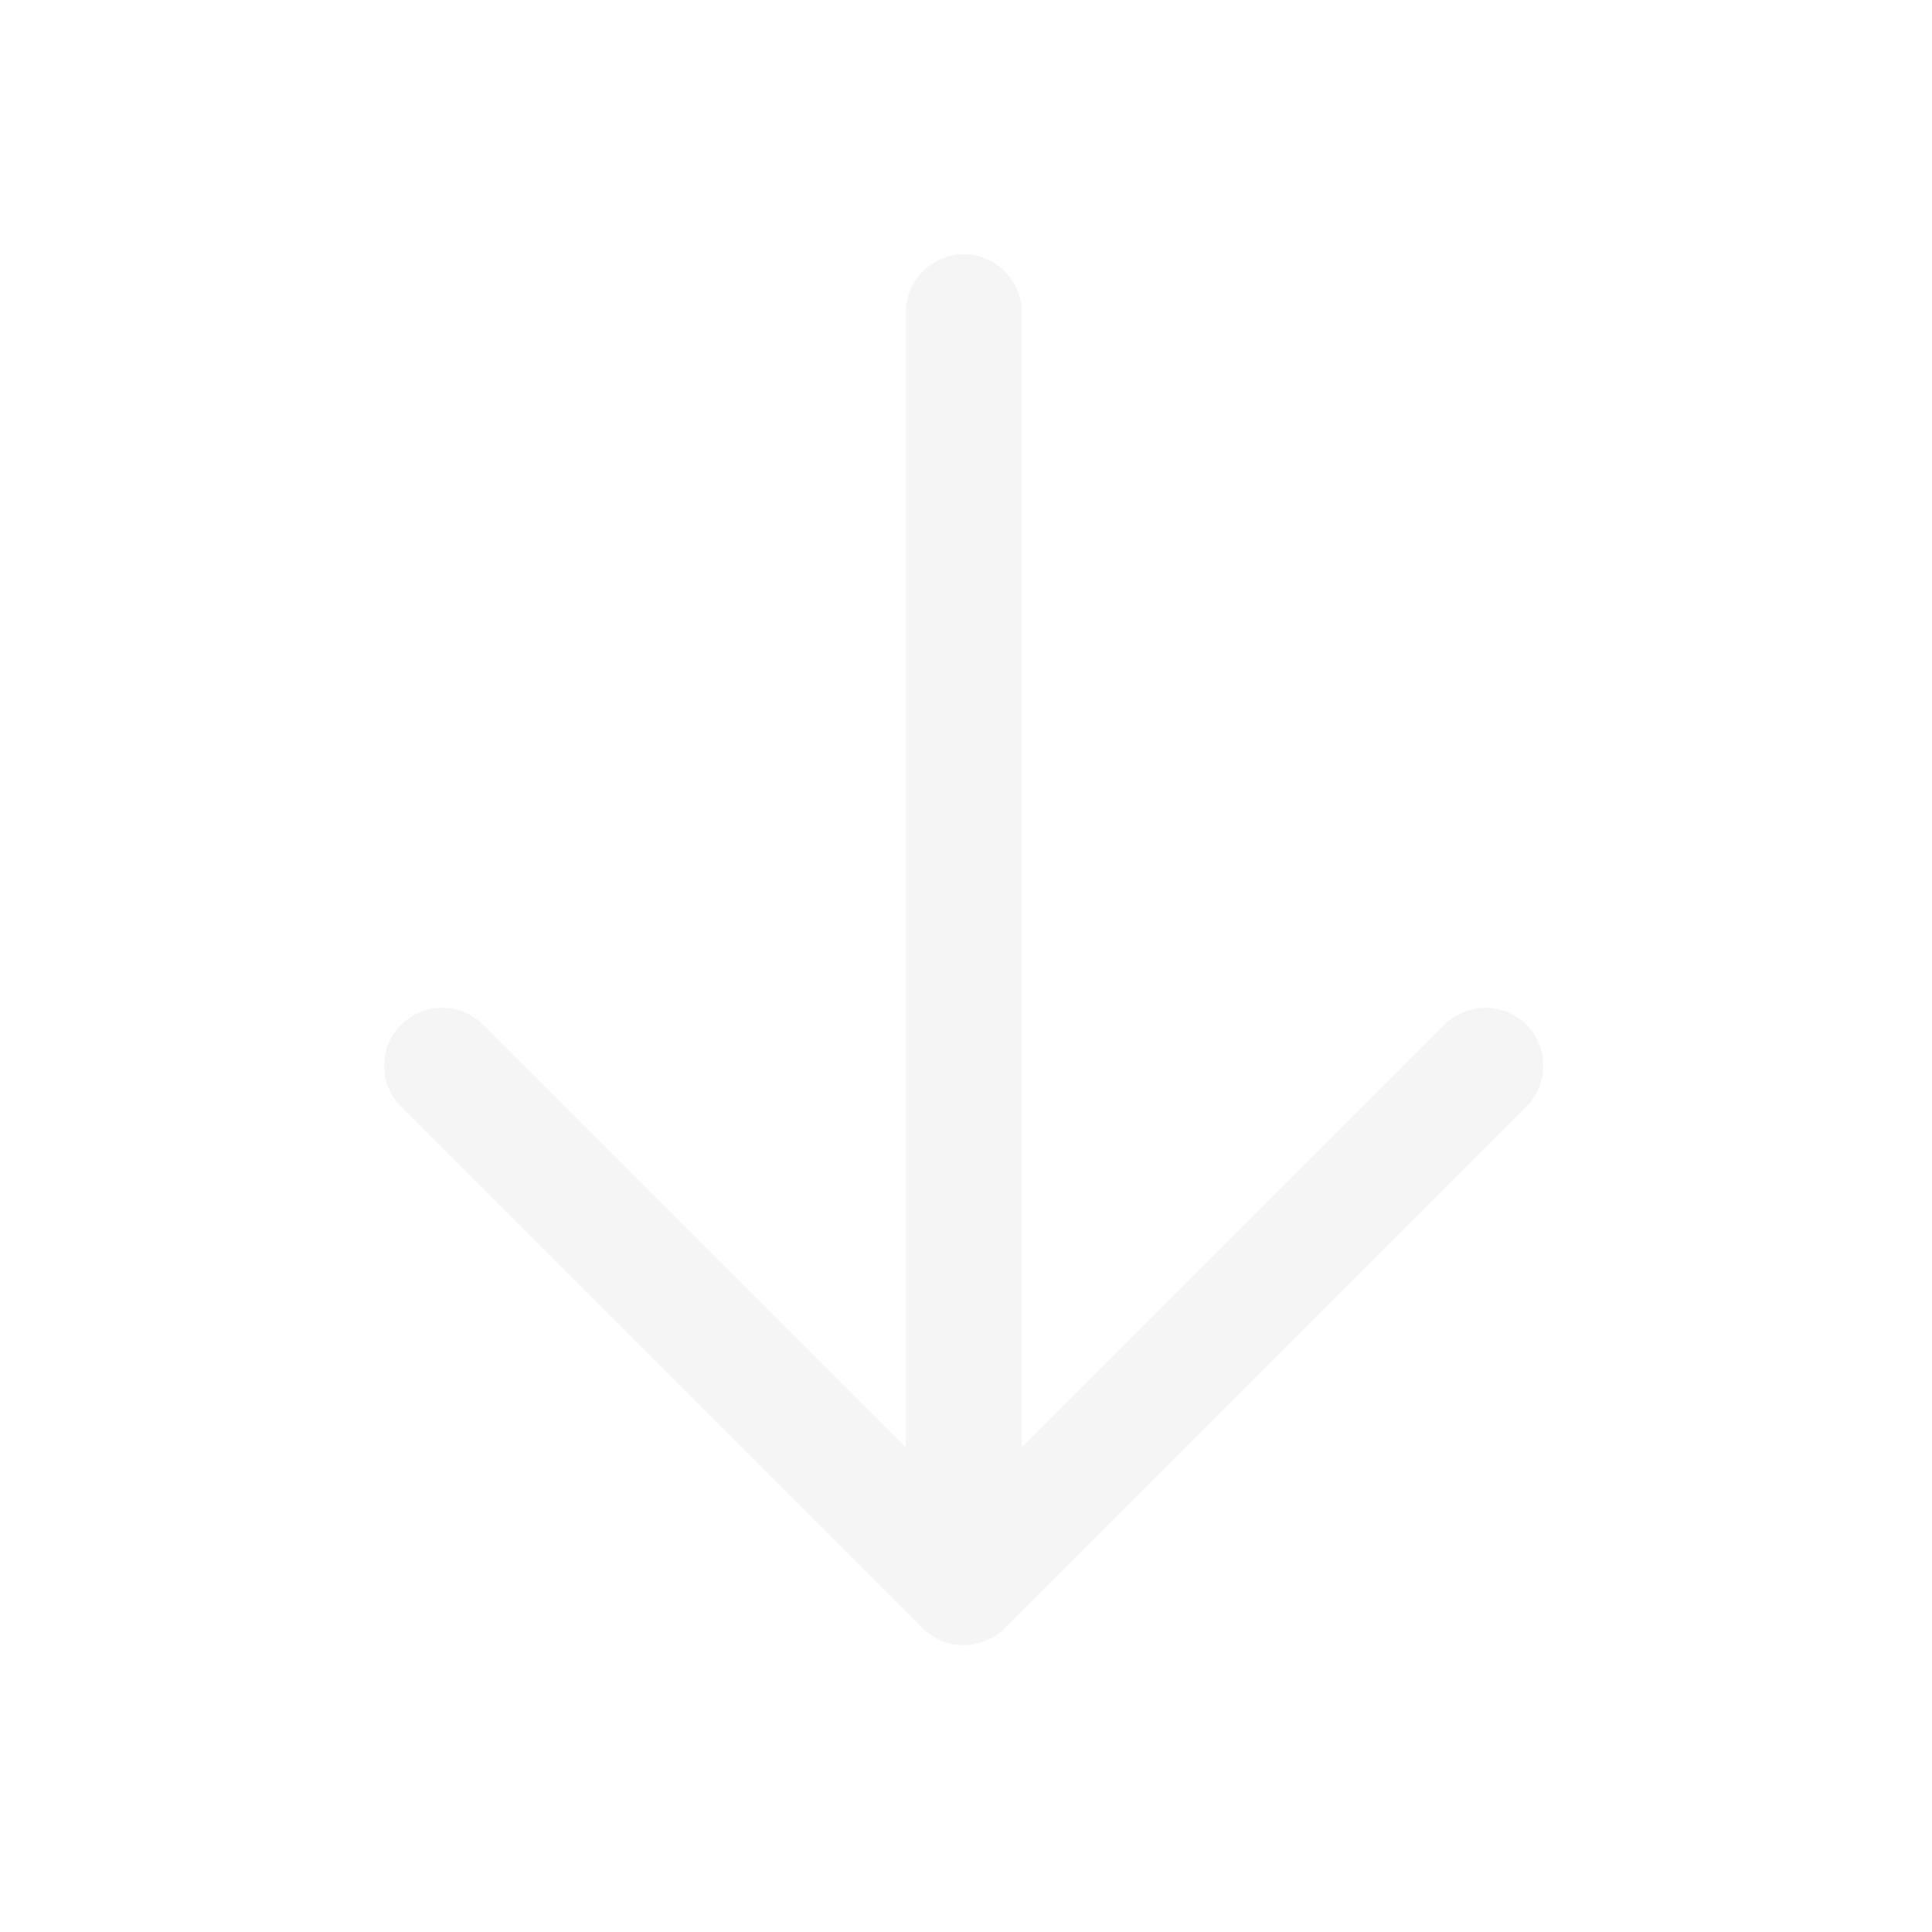
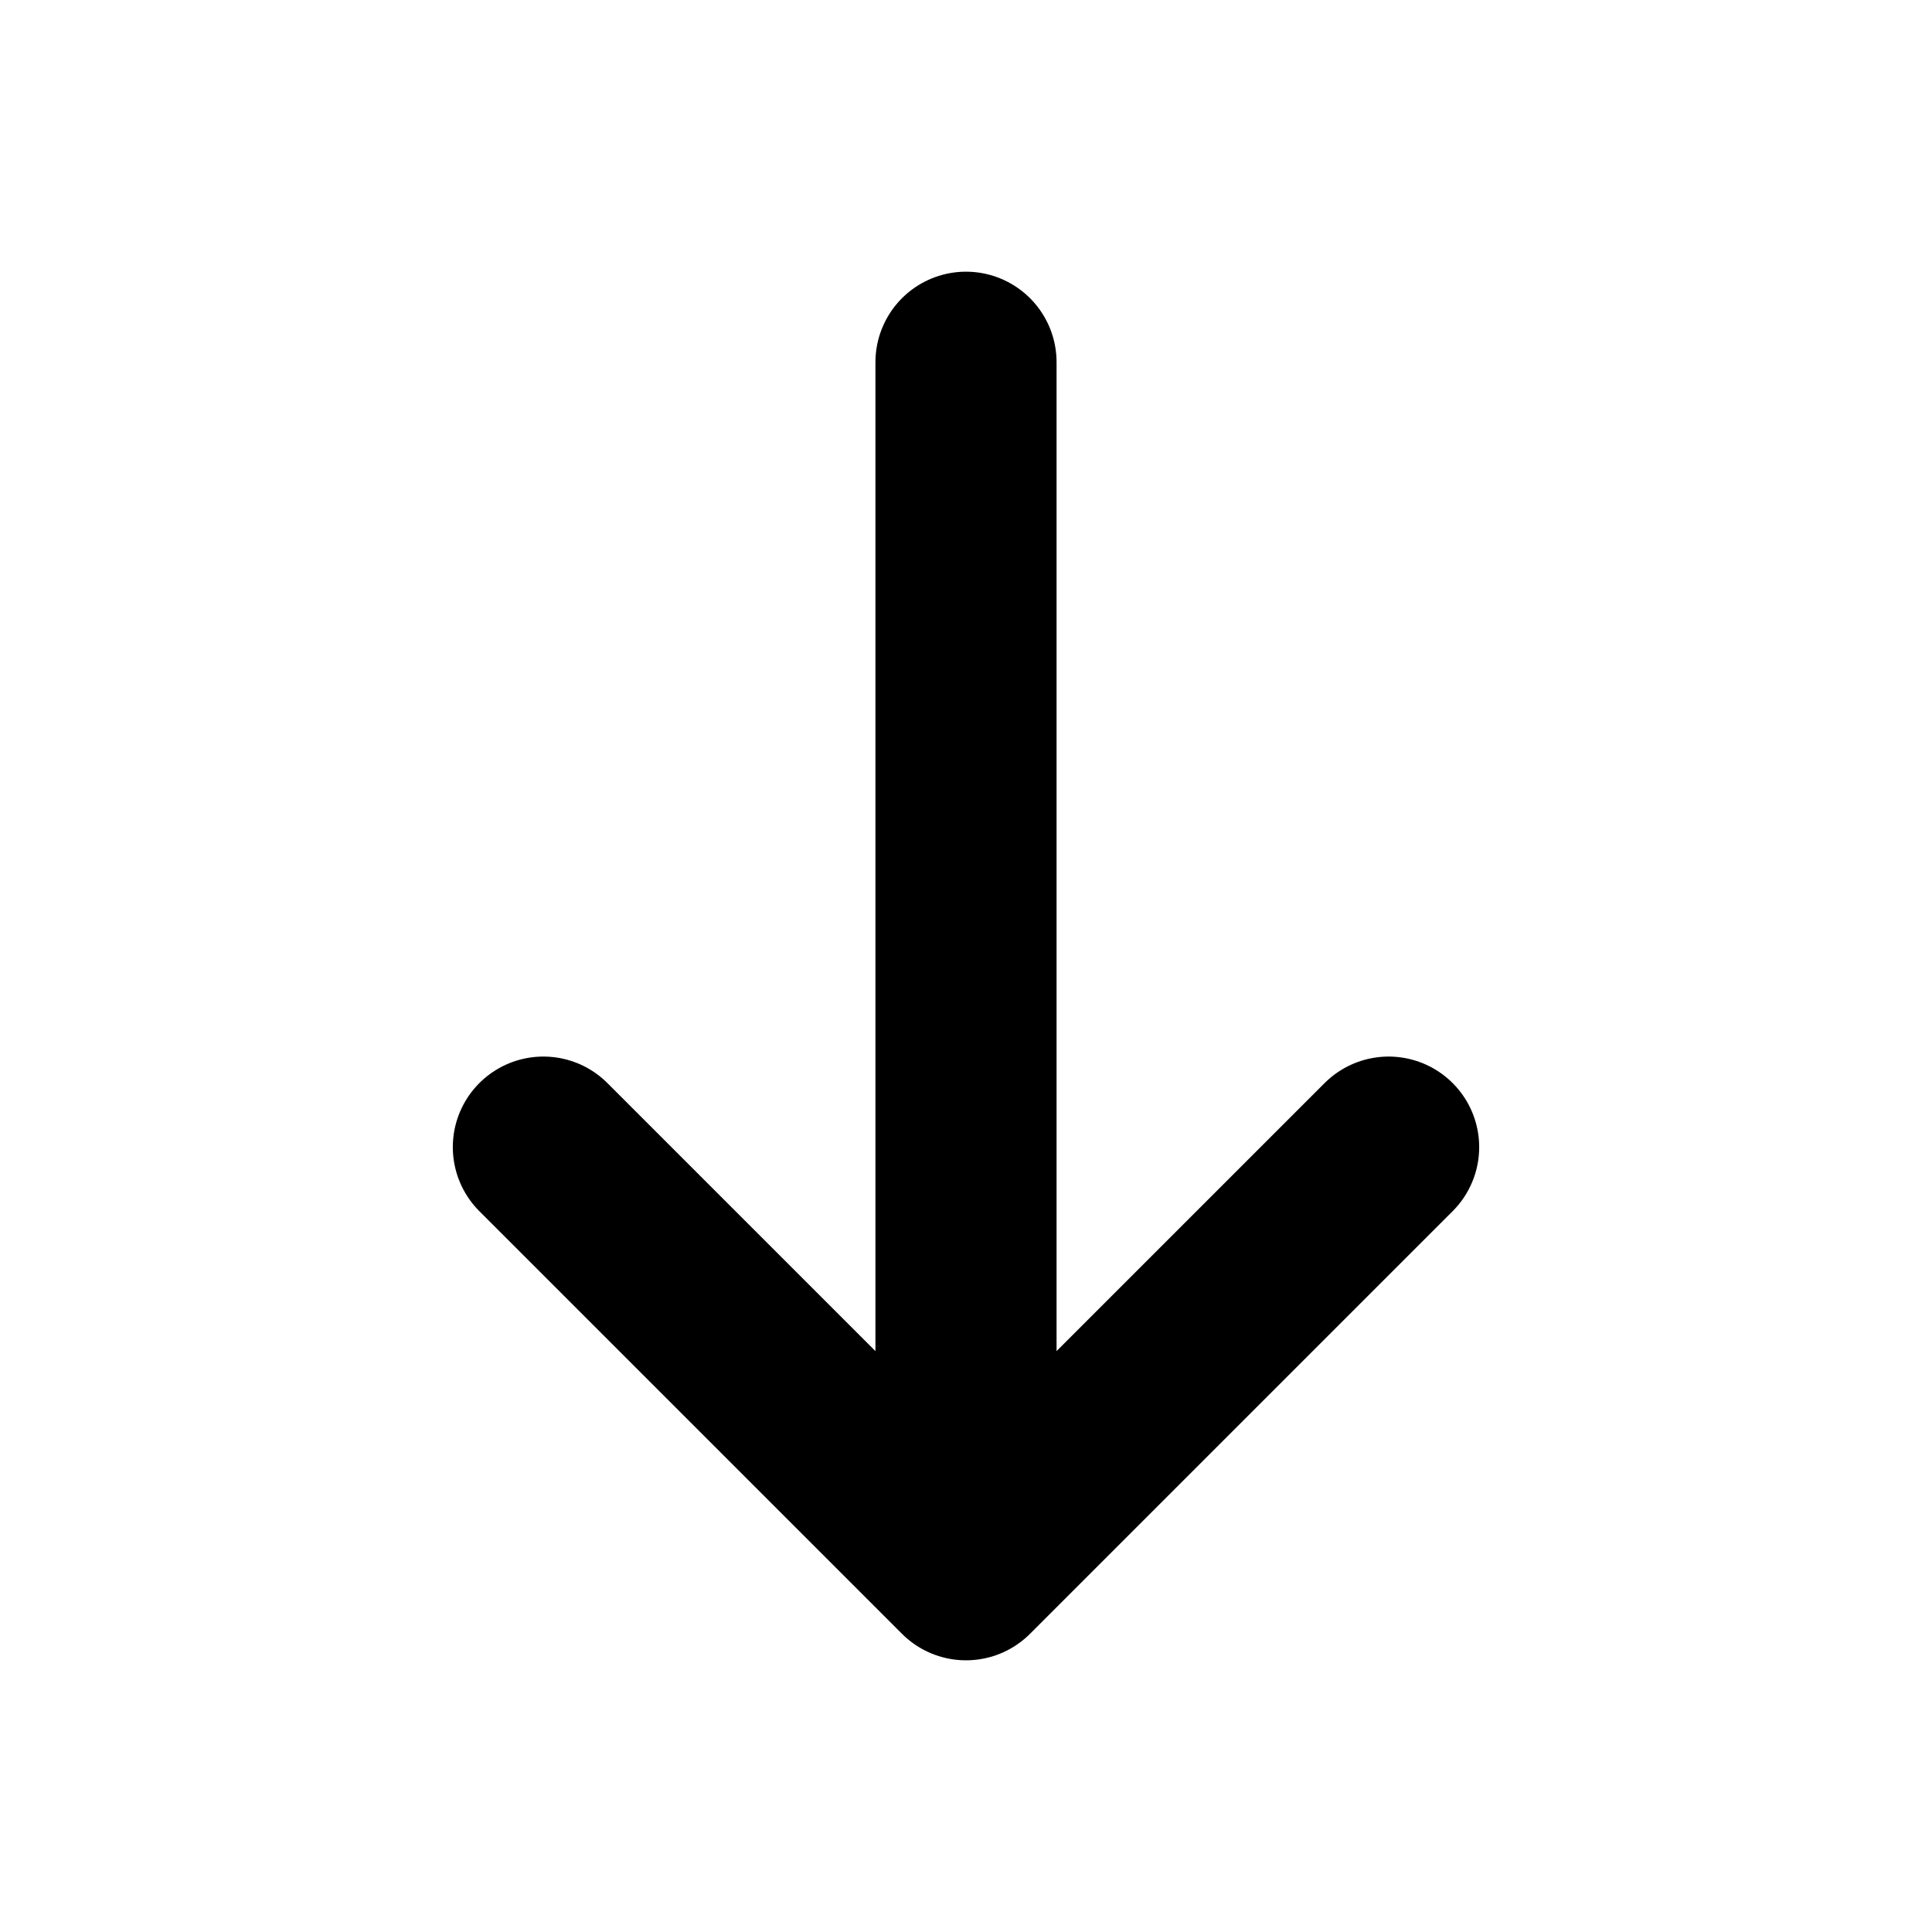
- <svg xmlns="http://www.w3.org/2000/svg" width="25" height="25" viewBox="0 0 25 25" fill="none">
-   <path d="M12.761 21.229C12.851 21.189 12.931 21.139 13.001 21.069L19.751 14.319C20.041 14.029 20.041 13.549 19.751 13.259C19.461 12.969 18.981 12.969 18.691 13.259L13.221 18.729L13.221 4.039C13.221 3.629 12.881 3.289 12.471 3.289C12.061 3.289 11.721 3.629 11.721 4.039L11.721 18.729L6.251 13.259C5.961 12.969 5.481 12.969 5.191 13.259C5.041 13.409 4.971 13.599 4.971 13.789C4.971 13.979 5.041 14.169 5.191 14.319L11.941 21.069C12.011 21.139 12.091 21.189 12.181 21.229C12.361 21.309 12.571 21.309 12.751 21.229L12.761 21.229Z" fill="#F5F5F5" />
+ <svg xmlns="http://www.w3.org/2000/svg" width="16" height="16" viewBox="0 0 16 16" fill="none" stroke="currentColor" stroke-width="1.5" stroke-linecap="round" stroke-linejoin="round">
+   <path d="M8 3v10M4.5 9.5 8 13l3.5-3.5" />
</svg>
